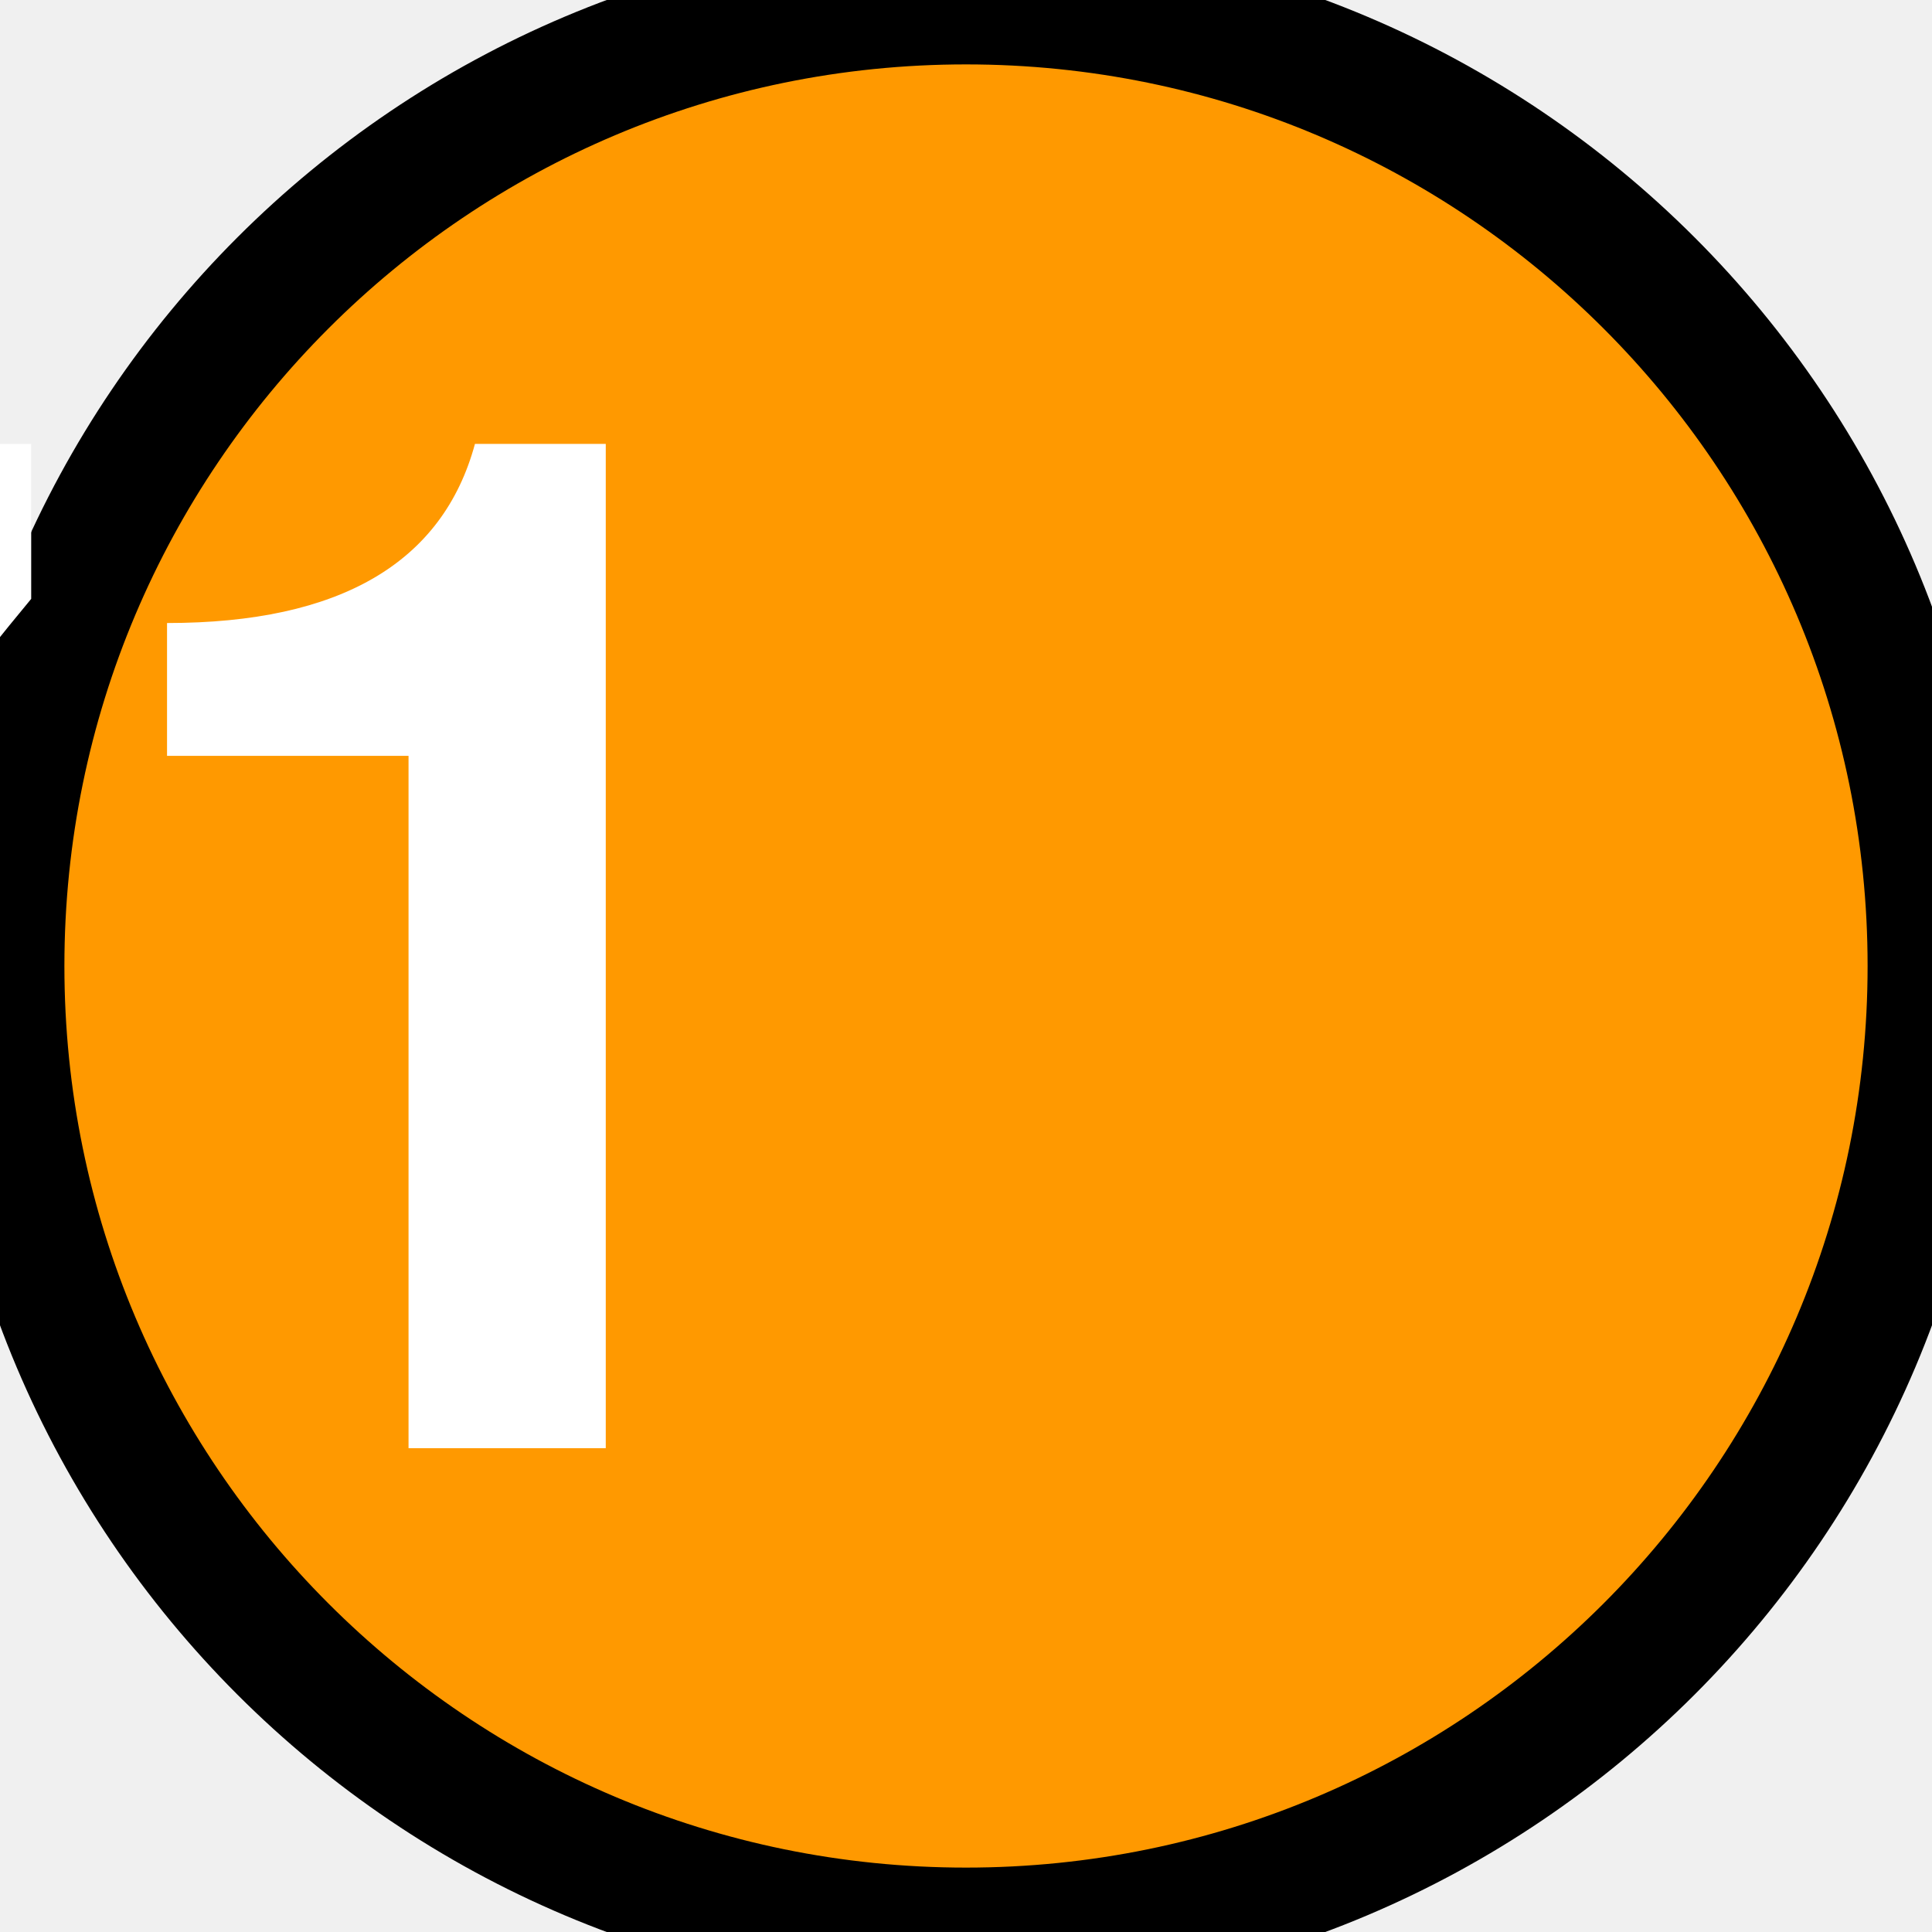
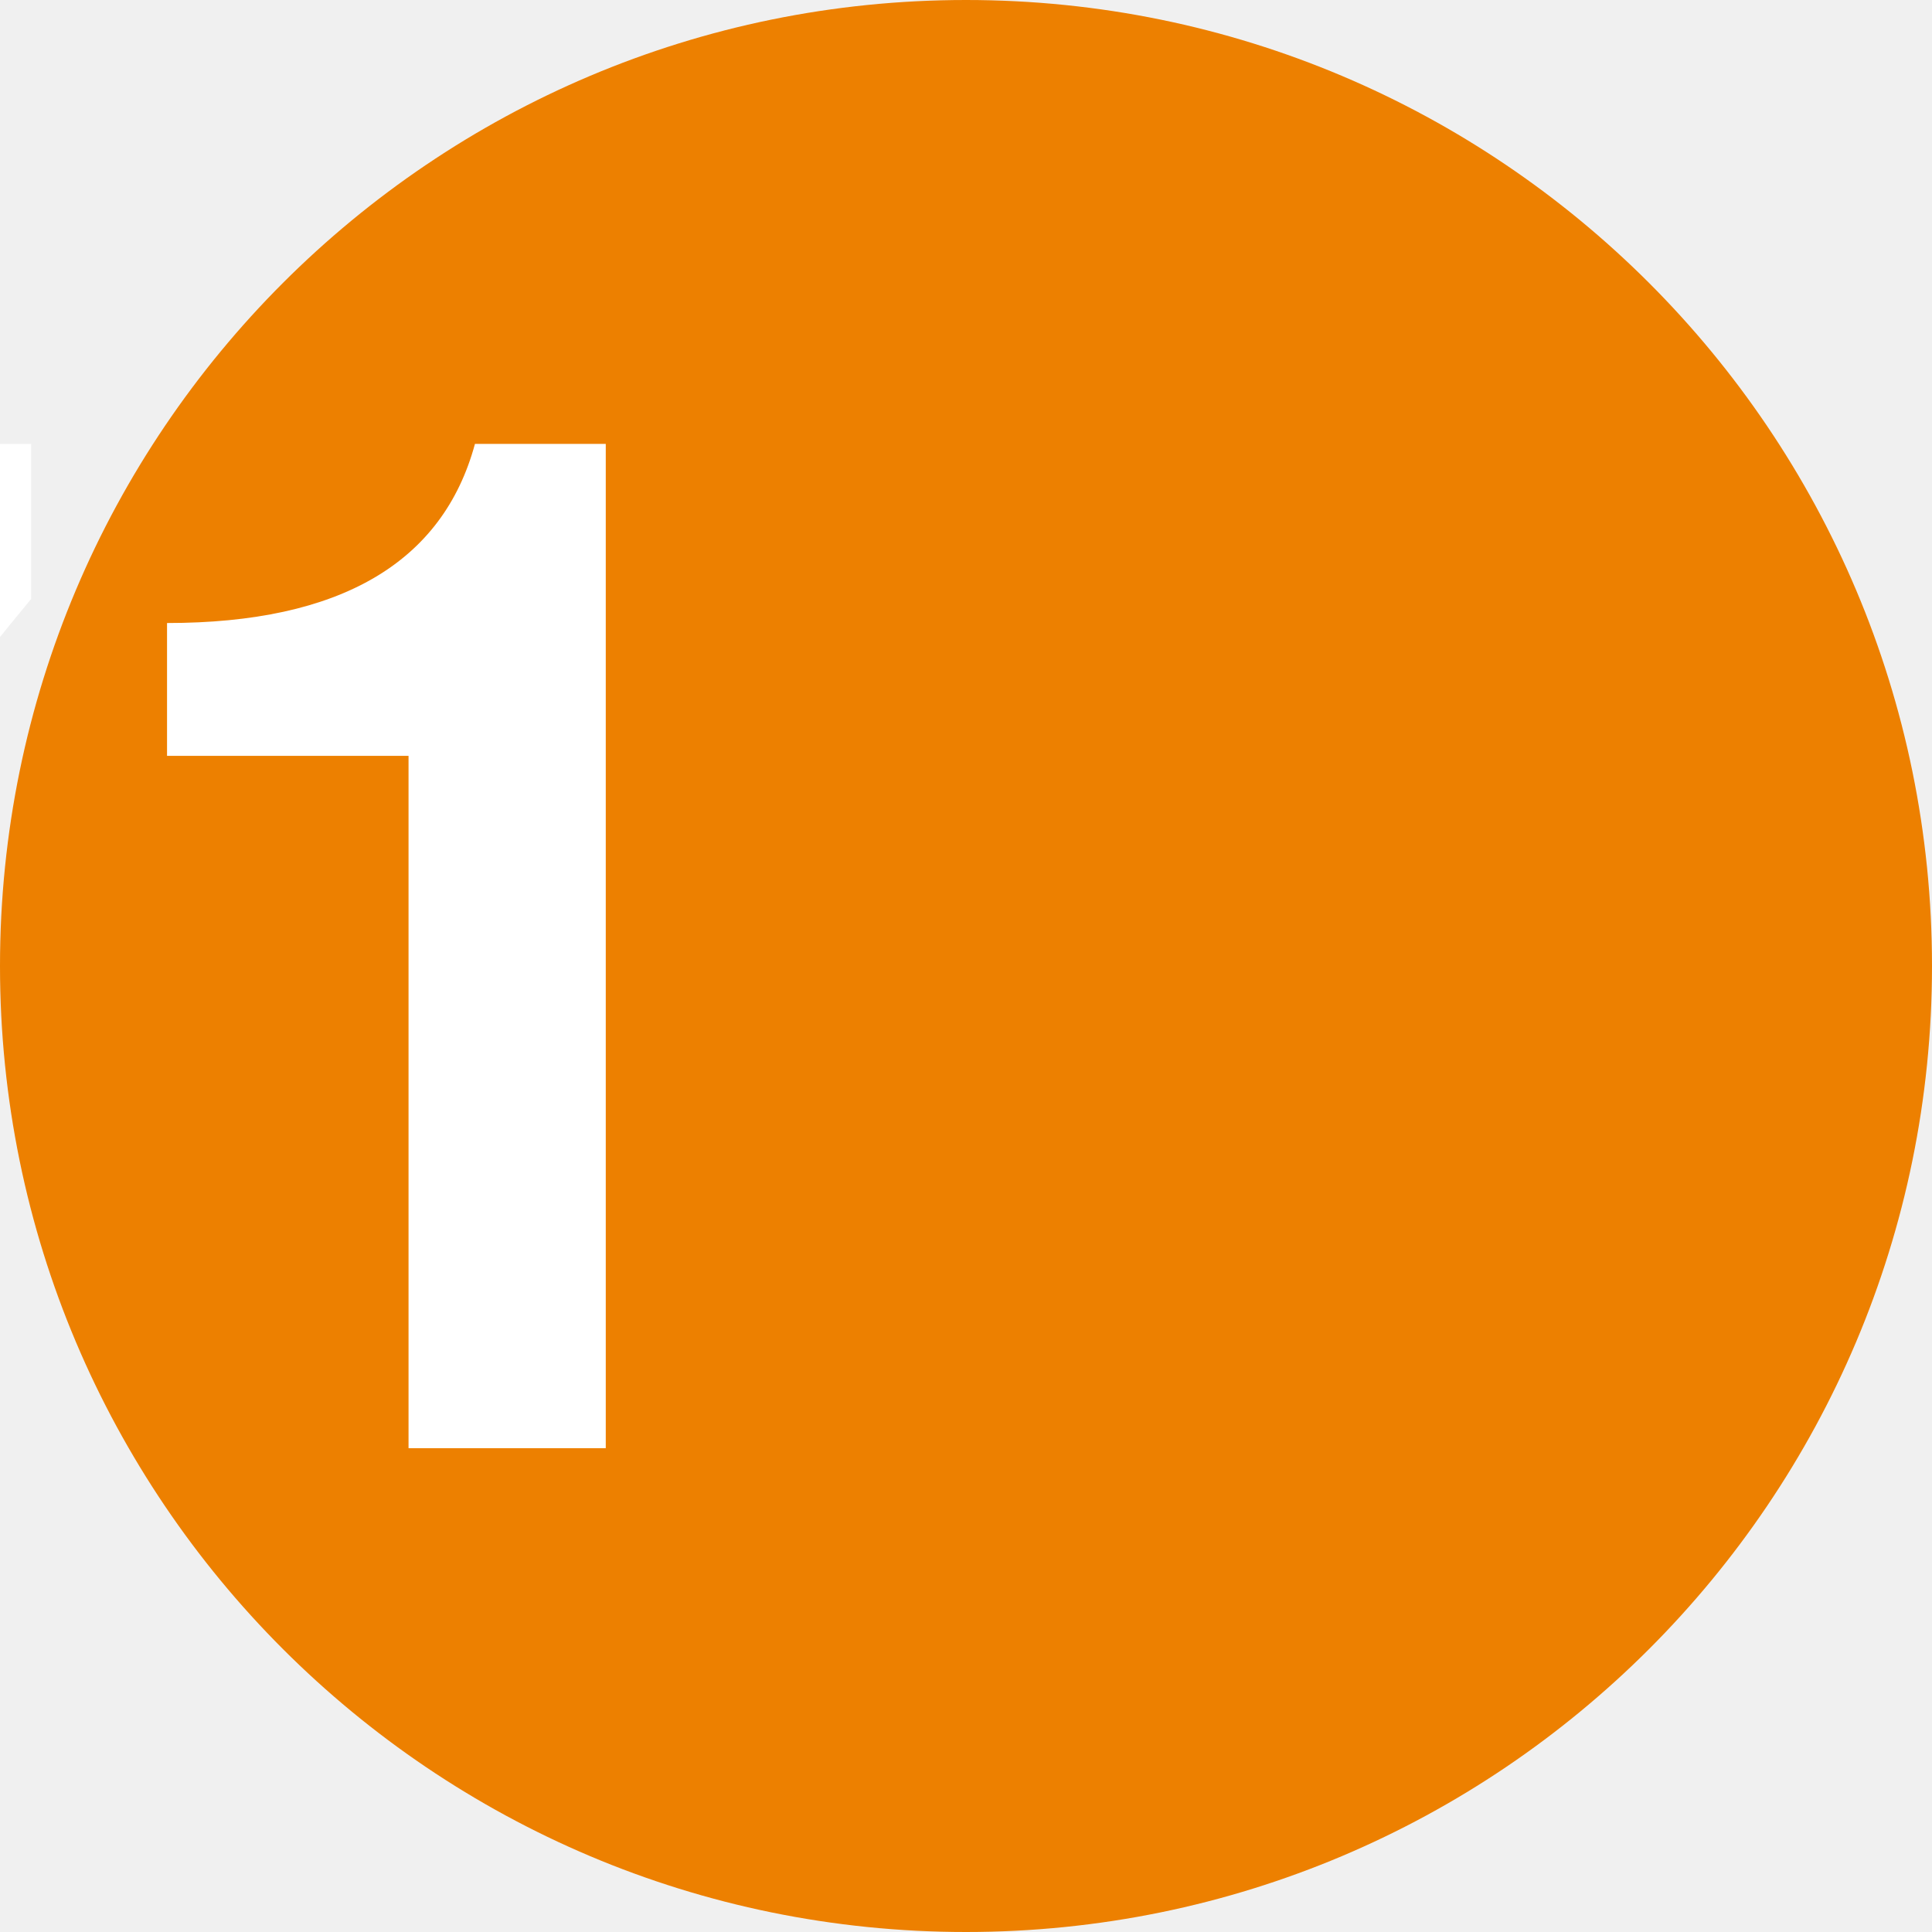
<svg xmlns="http://www.w3.org/2000/svg" width="15" height="15" id="svg2" version="1.1">
  <defs id="defs4" />
  <g id="layer1" transform="translate(0,-1037.362)">
-     <path style="fill:#ff9900;fill-opacity:1;stroke:#000000;stroke-opacity:1;stroke-width:1;stroke-miterlimit:4;stroke-dasharray:none" id="path2987" d="m 15,7.5 a 7.5,7.5 0 1 1 -15,0 7.5,7.5 0 1 1 15,0 z" transform="translate(0,1037.362)" />
-     <text xml:space="preserve" style="font-size:10px;font-style:normal;font-variant:normal;font-weight:normal;font-stretch:normal;text-align:center;line-height:125%;letter-spacing:0px;word-spacing:0px;text-anchor:middle;fill:#ff9900;fill-opacity:1;stroke:none;font-family:Helvetica,Swis721 Hv BT;-inkscape-font-specification:Helvetica,Swis721 Hv BT" x="7.497" y="1048.603" id="text3757">
+     <path style="fill:#ed8000;fill-opacity:1;stroke:none" id="path2987" d="m 15,7.5 a 7.5,7.5 0 1 1 -15,0 7.5,7.5 0 1 1 15,0 z" transform="translate(0,1037.362)" />
+     <text xml:space="preserve" style="font-size:10px;font-style:normal;font-variant:normal;font-weight:normal;font-stretch:normal;text-align:center;line-height:125%;letter-spacing:0px;word-spacing:0px;text-anchor:middle;fill:#ed8000;fill-opacity:1;stroke:none;font-family:Helvetica,Swis721 Hv BT;-inkscape-font-specification:Helvetica,Swis721 Hv BT" x="7.497" y="1048.603" id="text3757">
      <tspan id="tspan3759" x="7.497" y="1048.603" style="font-size:11px;font-style:normal;font-variant:normal;font-weight:bold;font-stretch:normal;fill:#ffffff;fill-opacity:1;font-family:Helvetica,Swis721 BT;-inkscape-font-specification:Helvetica,Swis721 BT Bold">71</tspan>
    </text>
-     <text xml:space="preserve" style="font-size:10px;font-style:normal;font-variant:normal;font-weight:normal;font-stretch:normal;text-align:center;line-height:125%;letter-spacing:0px;word-spacing:0px;text-anchor:middle;fill:#ff9900;fill-opacity:1;stroke:none;font-family:Helvetica,Arial;-inkscape-font-specification:Arial" x="25.625" y="23.188" id="text3767" transform="translate(0,1037.362)">
+     <text xml:space="preserve" style="font-size:10px;font-style:normal;font-variant:normal;font-weight:normal;font-stretch:normal;text-align:center;line-height:125%;letter-spacing:0px;word-spacing:0px;text-anchor:middle;fill:#ed8000;fill-opacity:1;stroke:none;font-family:Helvetica,Arial;-inkscape-font-specification:Arial" x="25.625" y="23.188" id="text3767" transform="translate(0,1037.362)">
      <tspan id="tspan3769" x="25.625" y="23.188" />
    </text>
  </g>
</svg>
